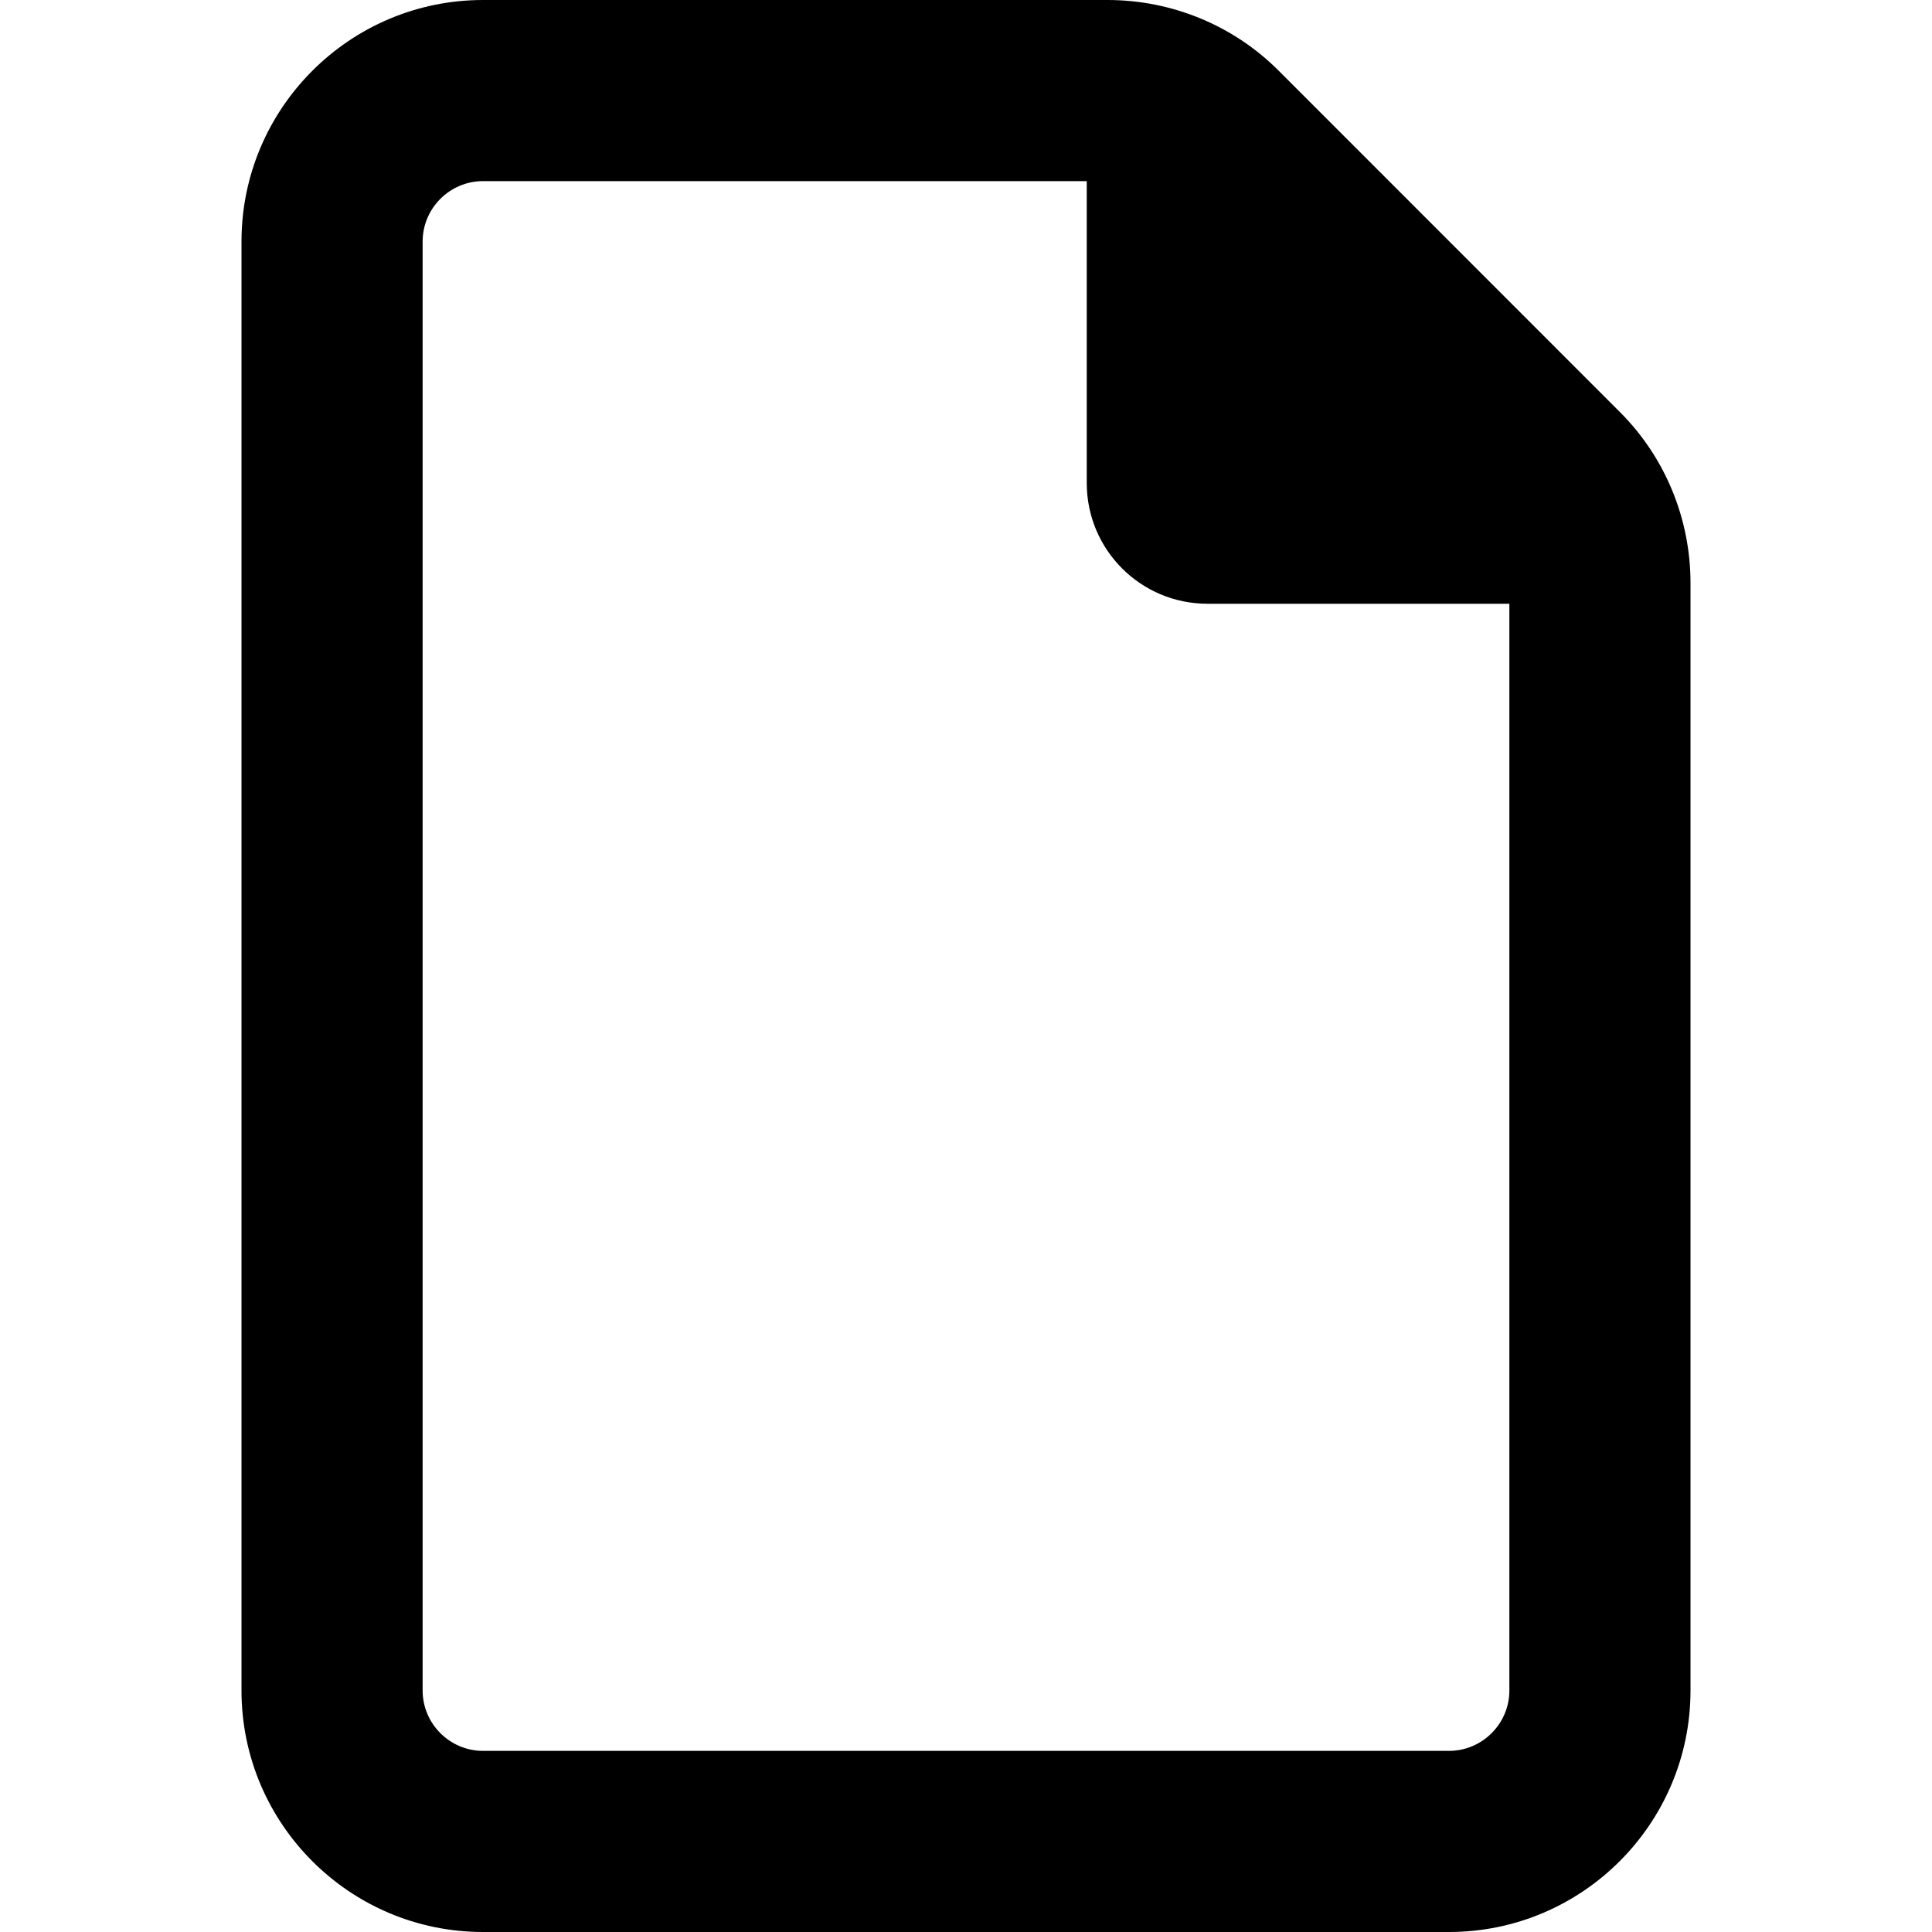
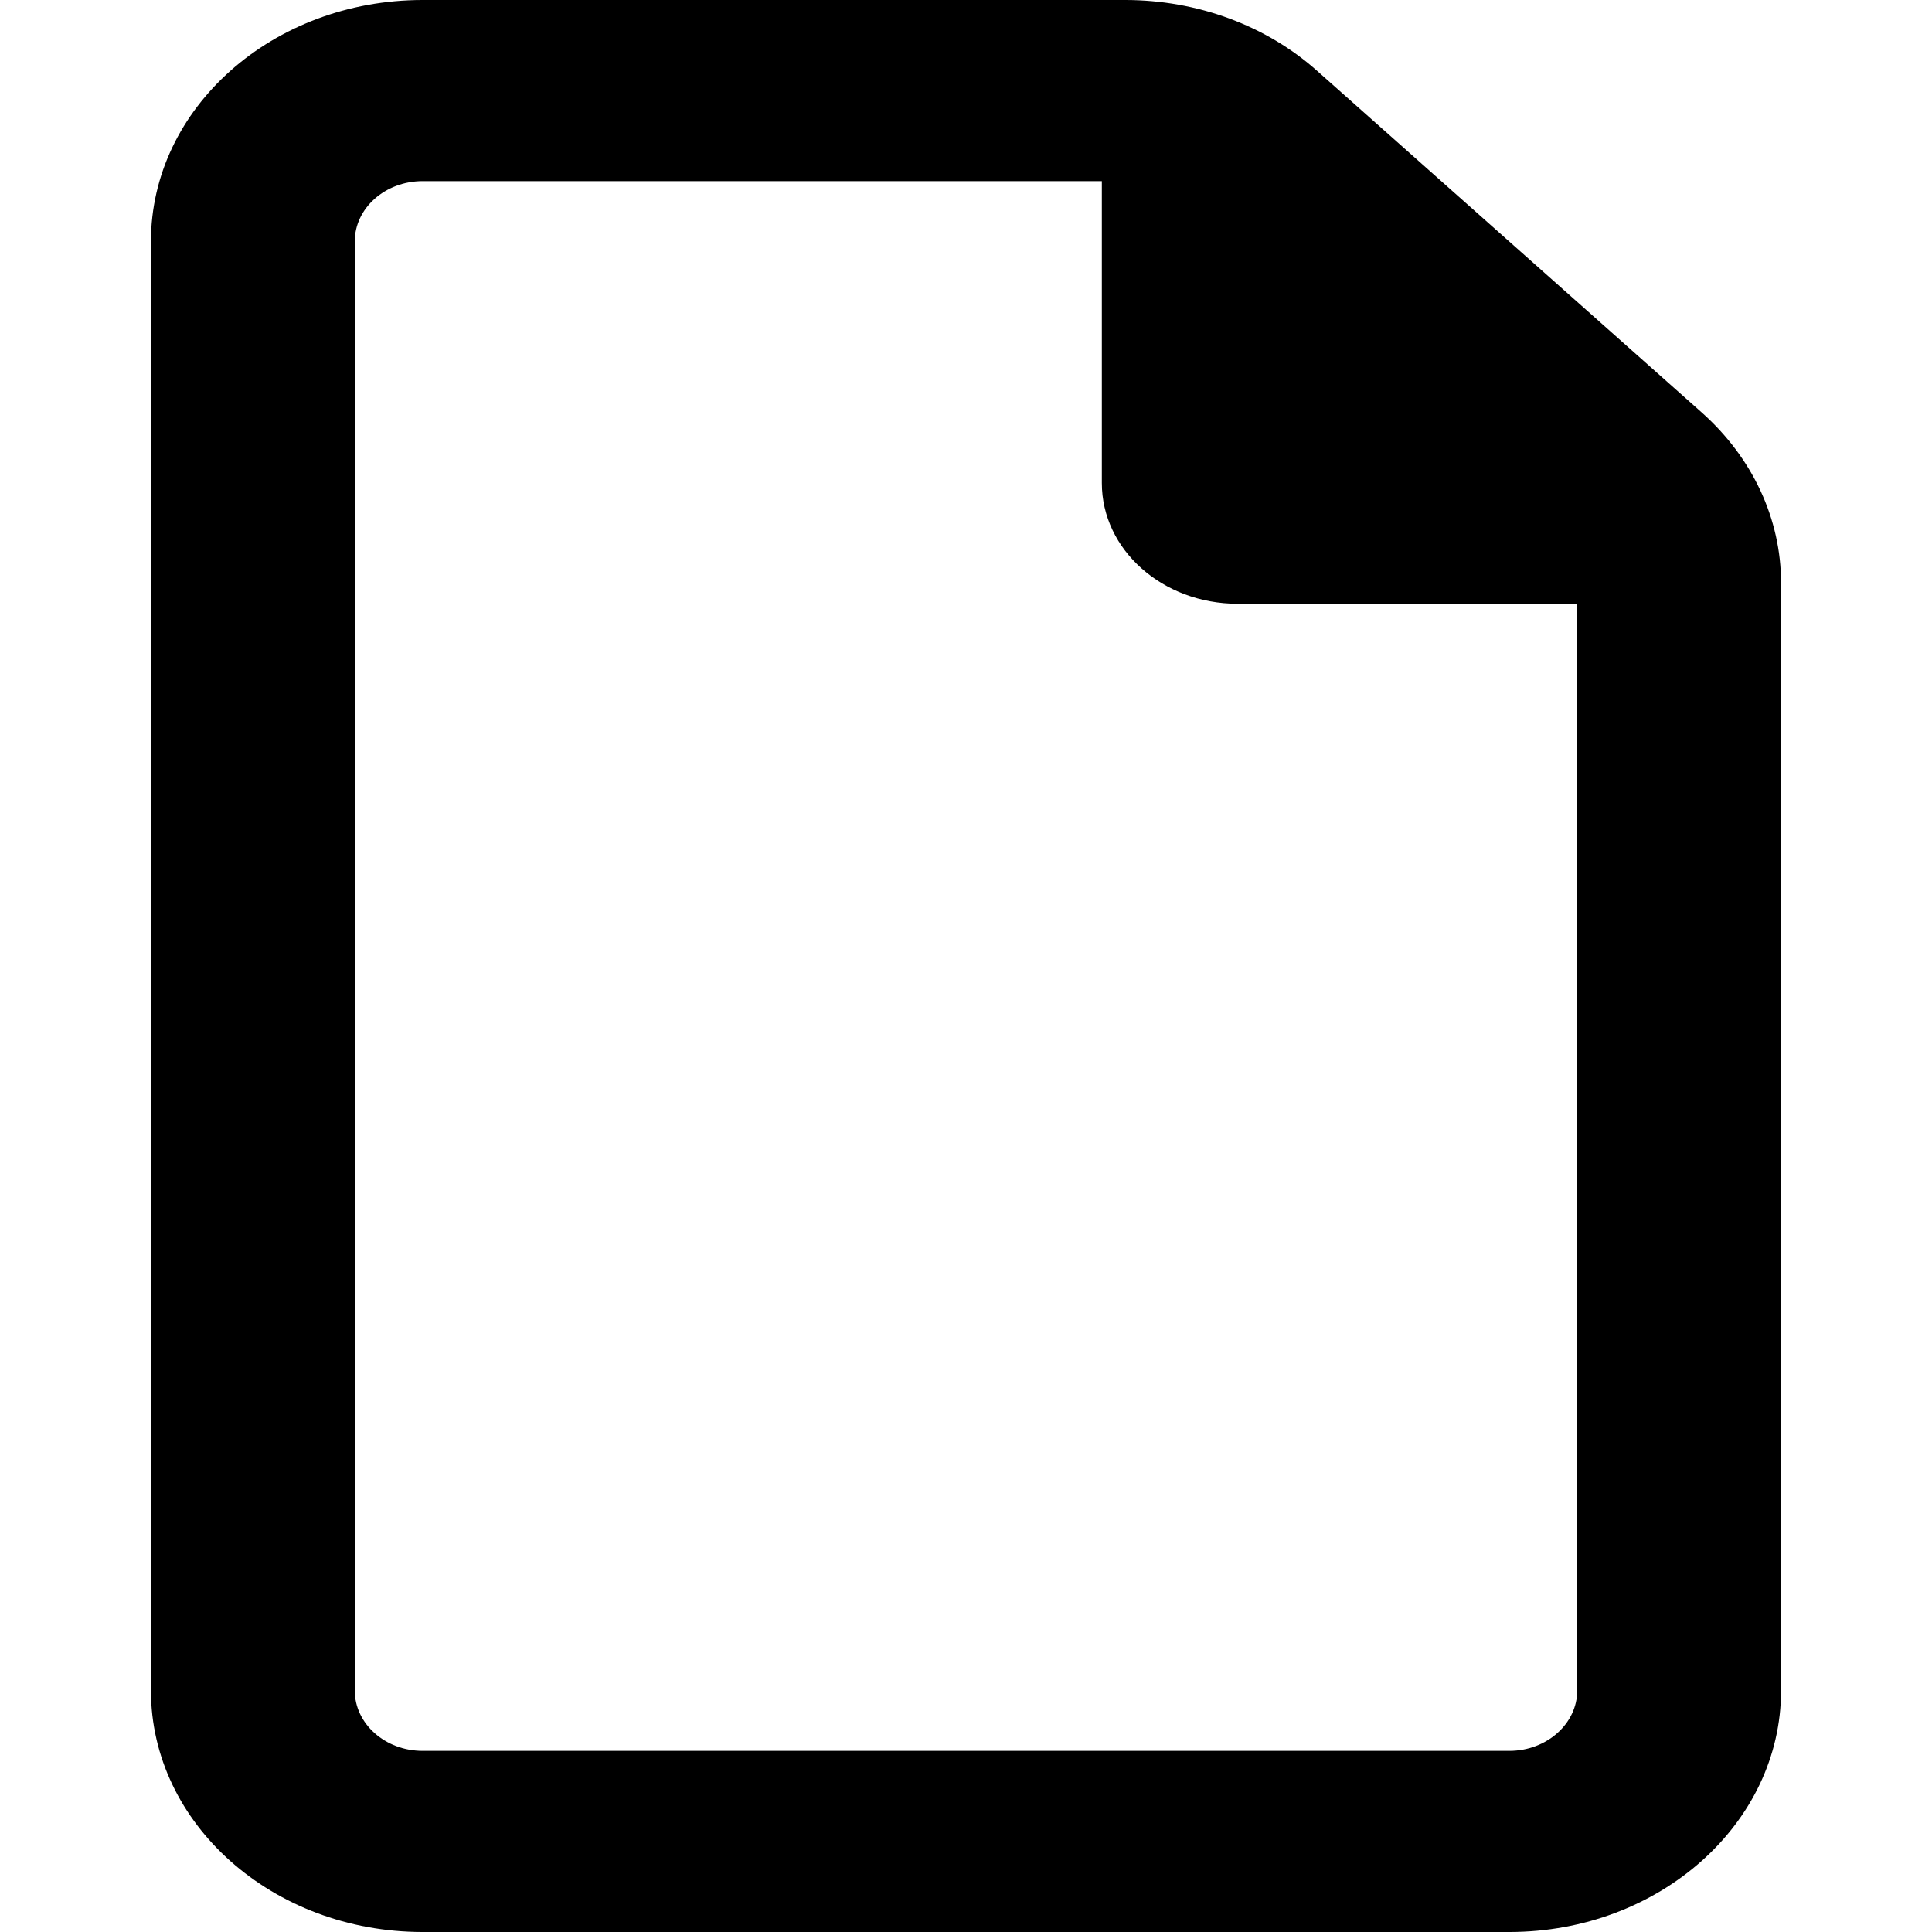
<svg xmlns="http://www.w3.org/2000/svg" viewBox="0 0 16 16">
-   <path d="M12 14.5C12.275 14.5 12.5 14.275 12.5 14V5H10C9.447 5 9 4.553 9 4V1.5H4C3.725 1.5 3.5 1.725 3.5 2V14C3.5 14.275 3.725 14.5 4 14.5H12ZM2 2C2 0.897 2.897 0 4 0H9.172C9.703 0 10.213 0.209 10.588 0.584L13.416 3.413C13.791 3.788 14 4.297 14 4.828V14C14 15.103 13.103 16 12 16H4C2.897 16 2 15.103 2 14V2Z" />
+   <path d="M1.25 2C1.25 0.895 2.257 0 3.5 0H9.318C9.916 0 10.486 0.211 10.907 0.586L14.093 3.416C14.514 3.791 14.75 4.297 14.75 4.828V14C14.75 15.103 13.741 16 12.5 16H3.5C2.257 16 1.25 15.103 1.25 14V2ZM13.062 14V5H10.25C9.628 5 9.125 4.553 9.125 4V1.5H3.5C3.189 1.5 2.938 1.724 2.938 2V14C2.938 14.275 3.189 14.5 3.5 14.5H12.5C12.809 14.5 13.062 14.275 13.062 14Z" />
</svg>
